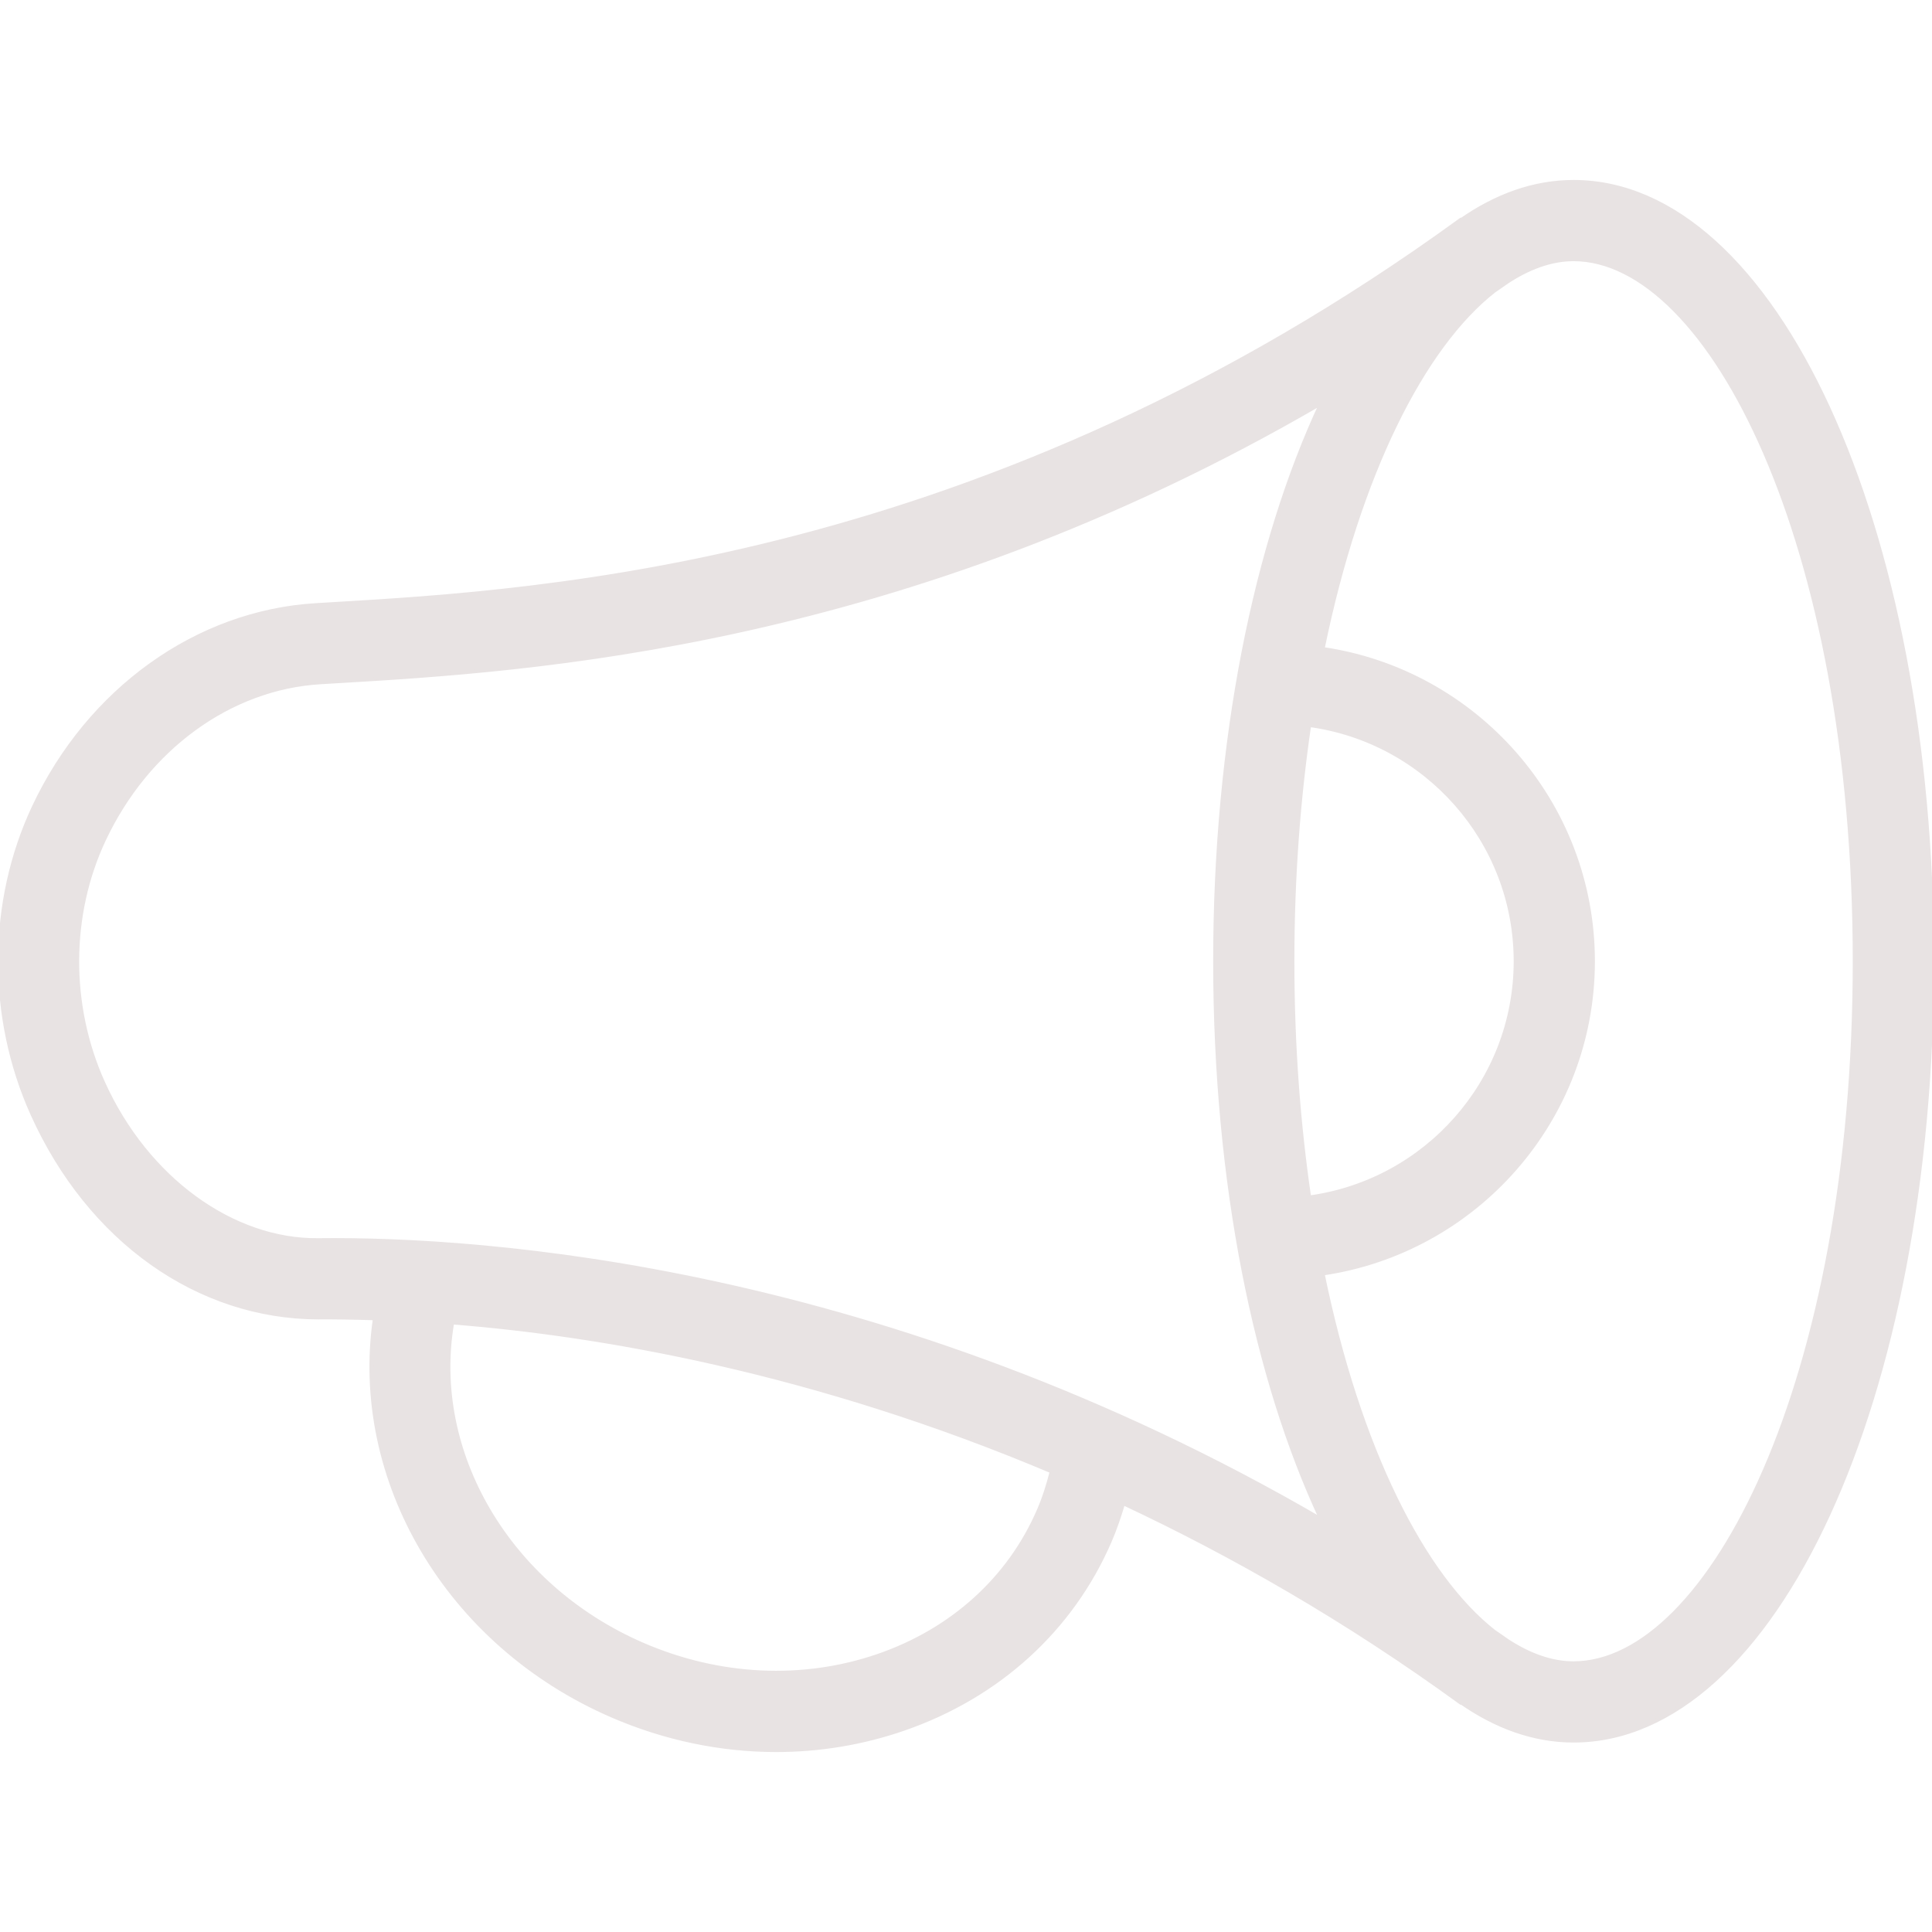
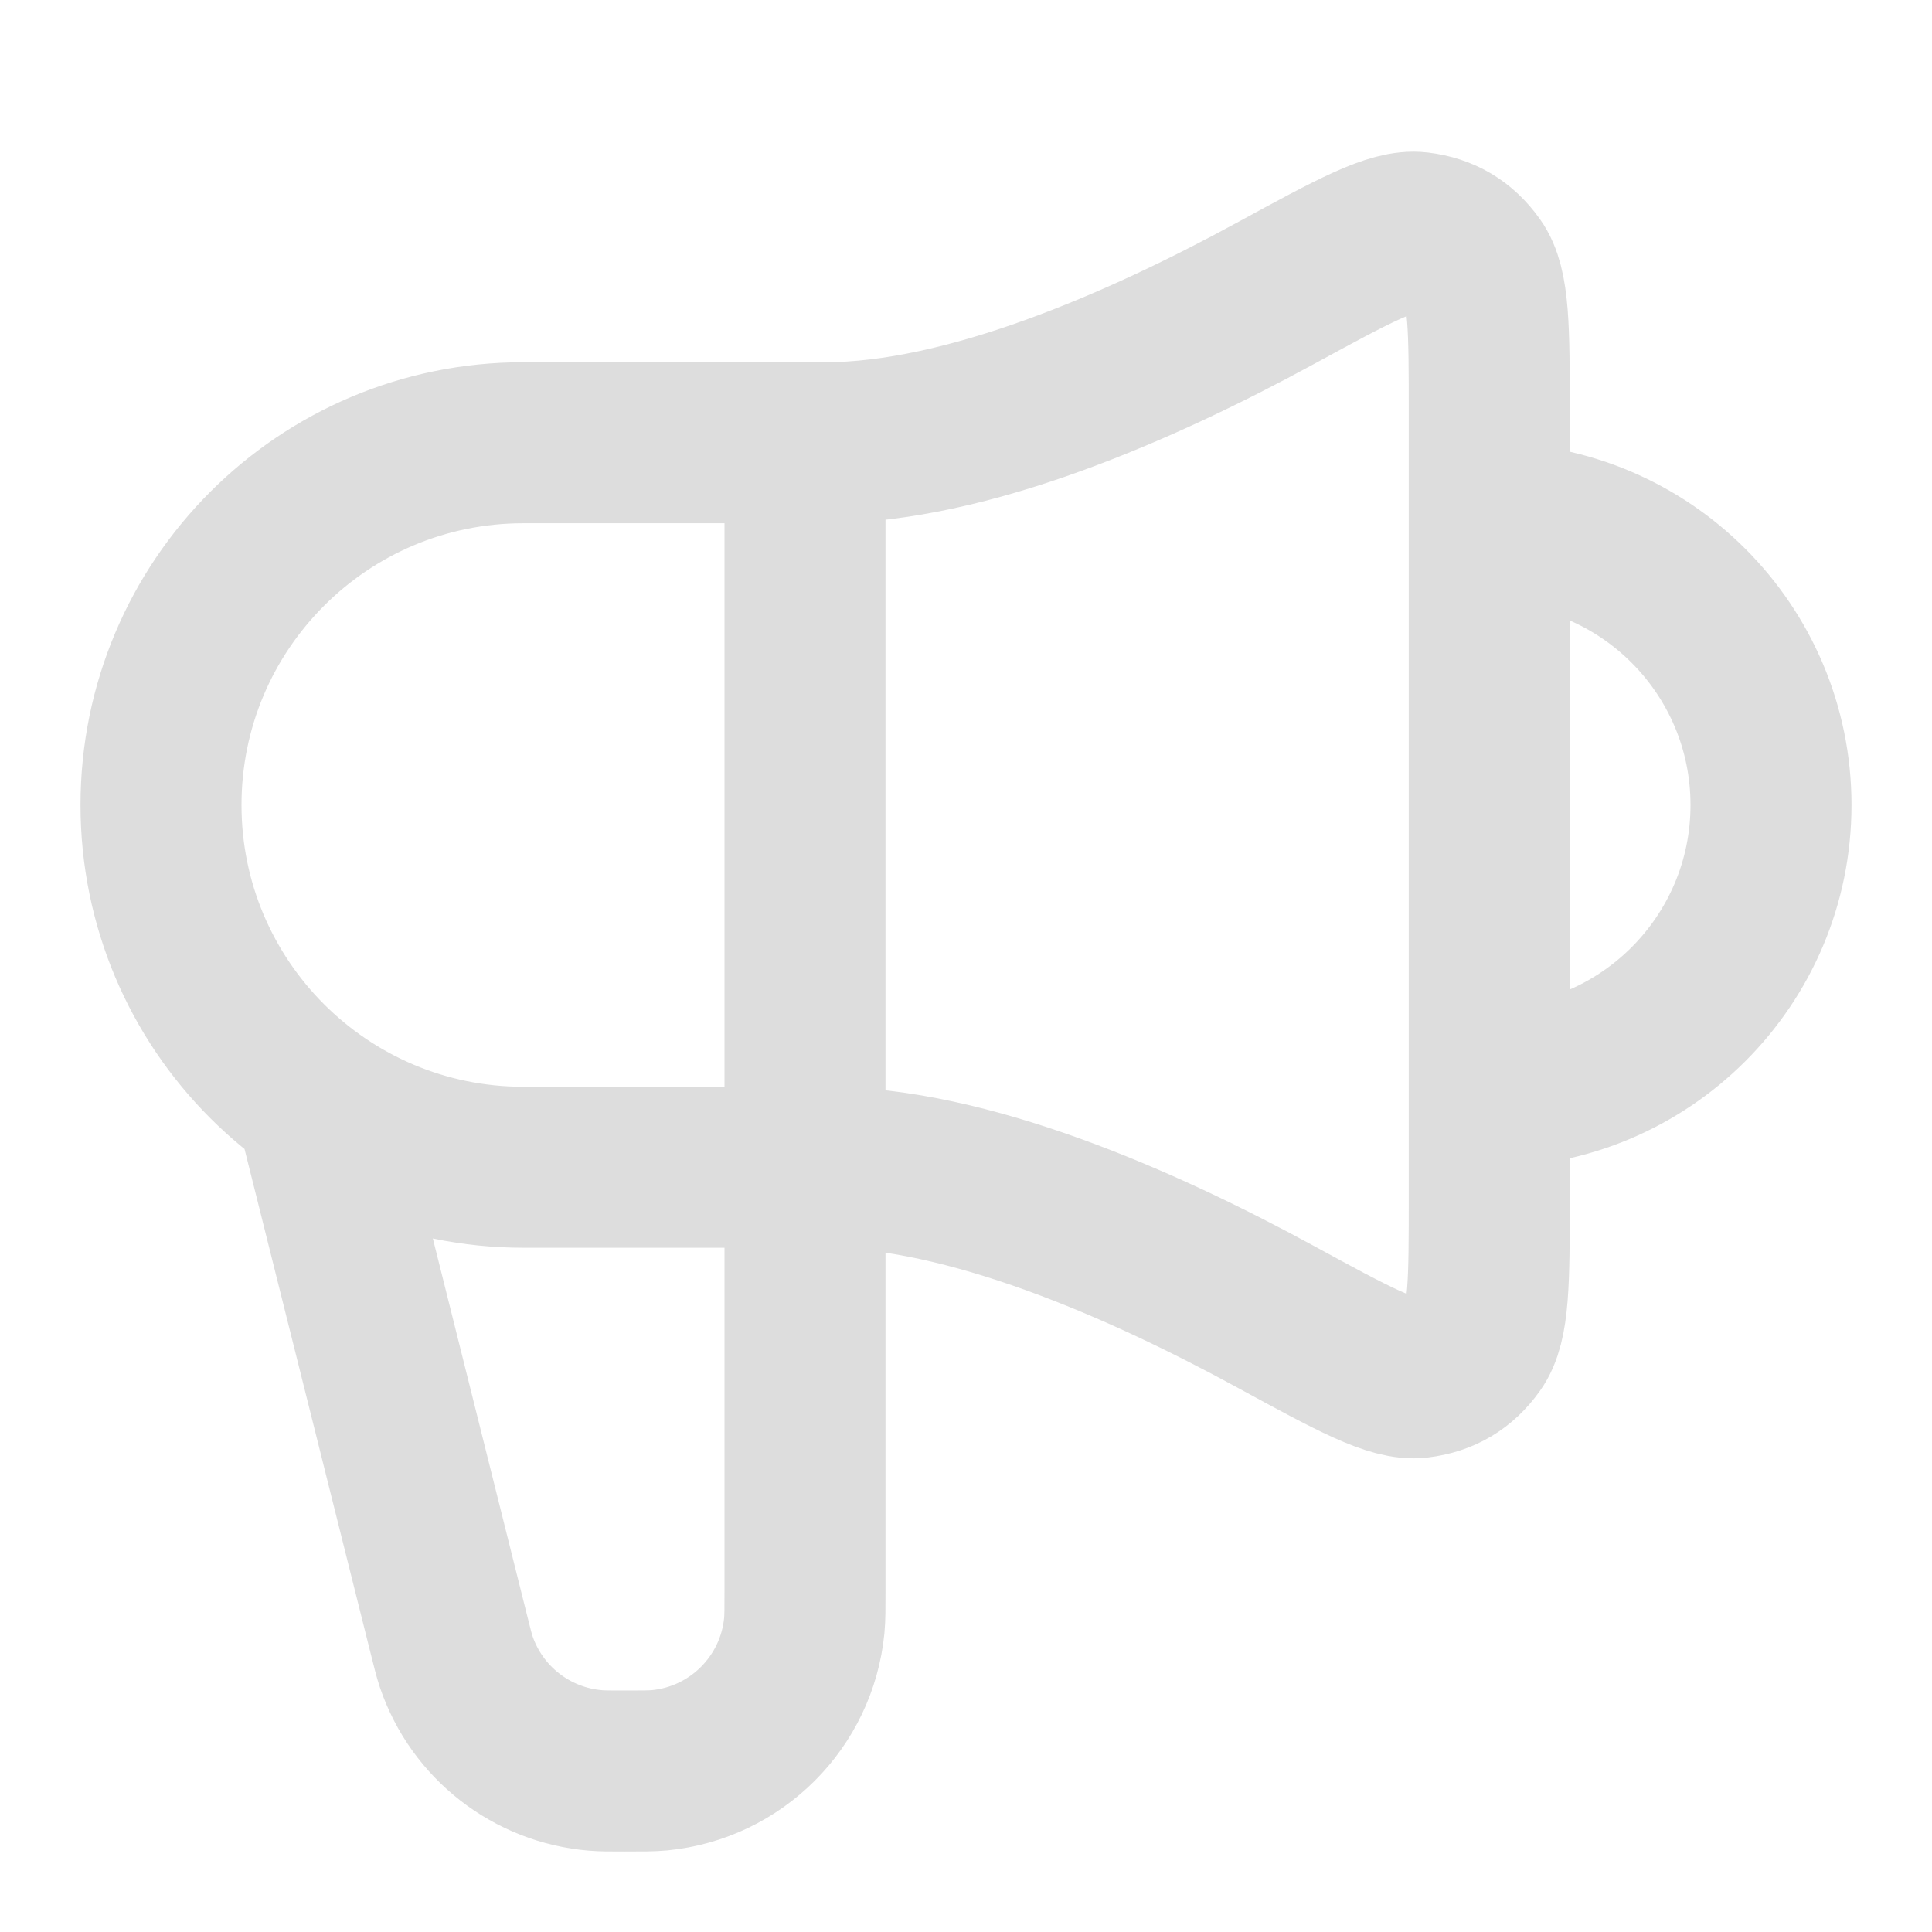
- <svg xmlns="http://www.w3.org/2000/svg" fill="#e8e3e3" height="800px" width="800px" version="1.1" id="Layer_1" viewBox="0 0 492.249 492.249" xml:space="preserve" stroke="#e8e3e3">
+ <svg xmlns="http://www.w3.org/2000/svg" viewBox="0 0 24 24" fill="none">
  <g id="SVGRepo_bgCarrier" stroke-width="0" />
  <g id="SVGRepo_tracerCarrier" stroke-linecap="round" stroke-linejoin="round" />
  <g id="SVGRepo_iconCarrier">
-     <g>
-       <g>
-         <path d="M400.922,46.353c-10.115,0-19.771,3.52-28.797,9.841l-0.059-0.081c-121.12,87.986-233.341,94.62-287.274,97.808 l-4.332,0.26c-30.26,1.822-57.784,21.534-71.827,51.433c-11.385,24.24-11.519,53.5-0.351,78.279 c14.514,32.197,42.298,51.736,72.856,51.774c4.151-0.032,9.093,0.053,14.383,0.217c-5.95,40.993,18.324,82.988,60.386,101.211 c13.51,5.856,27.755,8.803,41.87,8.803c11.01,0,21.942-1.793,32.385-5.394c24.149-8.327,42.817-25.303,52.563-47.793 c1.371-3.163,2.472-6.425,3.447-9.721c27.878,13.084,56.798,29.589,85.895,50.726l0.059-0.081c9.026,6.32,18.682,9.84,28.797,9.84 c51.212,0,91.327-87.216,91.327-198.558S452.134,46.353,400.922,46.353z M264.658,384.877 c-7.524,17.361-22.053,30.505-40.918,37.01c-19.183,6.601-40.49,5.591-60.005-2.861c-34.43-14.921-54.199-49.218-48.514-82.081 c37.716,2.969,92.082,12.305,152.745,37.95C267.106,378.296,266.059,381.647,264.658,384.877z M80.966,315.973 c-21.683,0.207-43.639-15.577-54.731-40.178c-8.832-19.601-8.75-42.707,0.226-61.808c10.976-23.375,32.12-38.76,55.183-40.154 l4.308-0.255c48.766-2.882,143.603-8.502,250.7-70.865c-16.766,35.809-27.05,85.893-27.05,142.202 c0,56.346,10.299,106.454,27.084,142.266C225.644,322.555,123.325,315.467,80.966,315.973z M386.167,244.915 c0,30.74-22.948,56.158-52.601,60.183c-2.701-18.454-4.274-38.556-4.274-60.183c0-21.629,1.574-41.733,4.275-60.188 C363.221,188.754,386.167,214.175,386.167,244.915z M400.922,423.781c-5.76,0-11.578-2.165-17.292-5.981l0.013-0.019 c-1.004-0.729-2.002-1.347-3.005-2.066c-17.996-14.128-34.451-46.381-43.659-91.24c38.887-5.659,68.881-39.128,68.881-79.559 c0-40.435-29.995-73.904-68.88-79.564c9.205-44.842,25.651-77.086,43.639-91.222c1.013-0.725,2.011-1.347,3.025-2.084 l-0.013-0.018c5.713-3.816,11.532-5.982,17.292-5.982c34.596,0,71.635,71.875,71.635,178.87S435.518,423.781,400.922,423.781z" />
-       </g>
-     </g>
+     <path d="M4 14L5.575 20.299C5.619 20.476 5.641 20.564 5.667 20.642C5.923 21.397 6.604 21.928 7.399 21.993C7.48 22 7.571 22 7.754 22C7.982 22 8.097 22 8.193 21.991C9.145 21.898 9.898 21.145 9.991 20.193C10 20.097 10 19.982 10 19.754V5.5M18.5 13.5C20.433 13.5 22 11.933 22 10C22 8.067 20.433 6.5 18.5 6.5M10.25 5.5H6.5C4.015 5.5 2 7.515 2 10C2 12.485 4.015 14.5 6.5 14.5H10.25C12.016 14.5 14.177 15.447 15.844 16.356C16.817 16.886 17.303 17.151 17.622 17.112C17.917 17.076 18.14 16.943 18.313 16.701C18.5 16.44 18.5 15.918 18.5 14.874V5.126C18.5 4.082 18.5 3.56 18.313 3.299C18.14 3.057 17.917 2.924 17.622 2.888C17.303 2.849 16.817 3.114 15.844 3.644C14.177 4.553 12.016 5.5 10.25 5.5Z" stroke="#dddddd" stroke-width="2" stroke-linecap="round" stroke-linejoin="round" />
  </g>
</svg>
